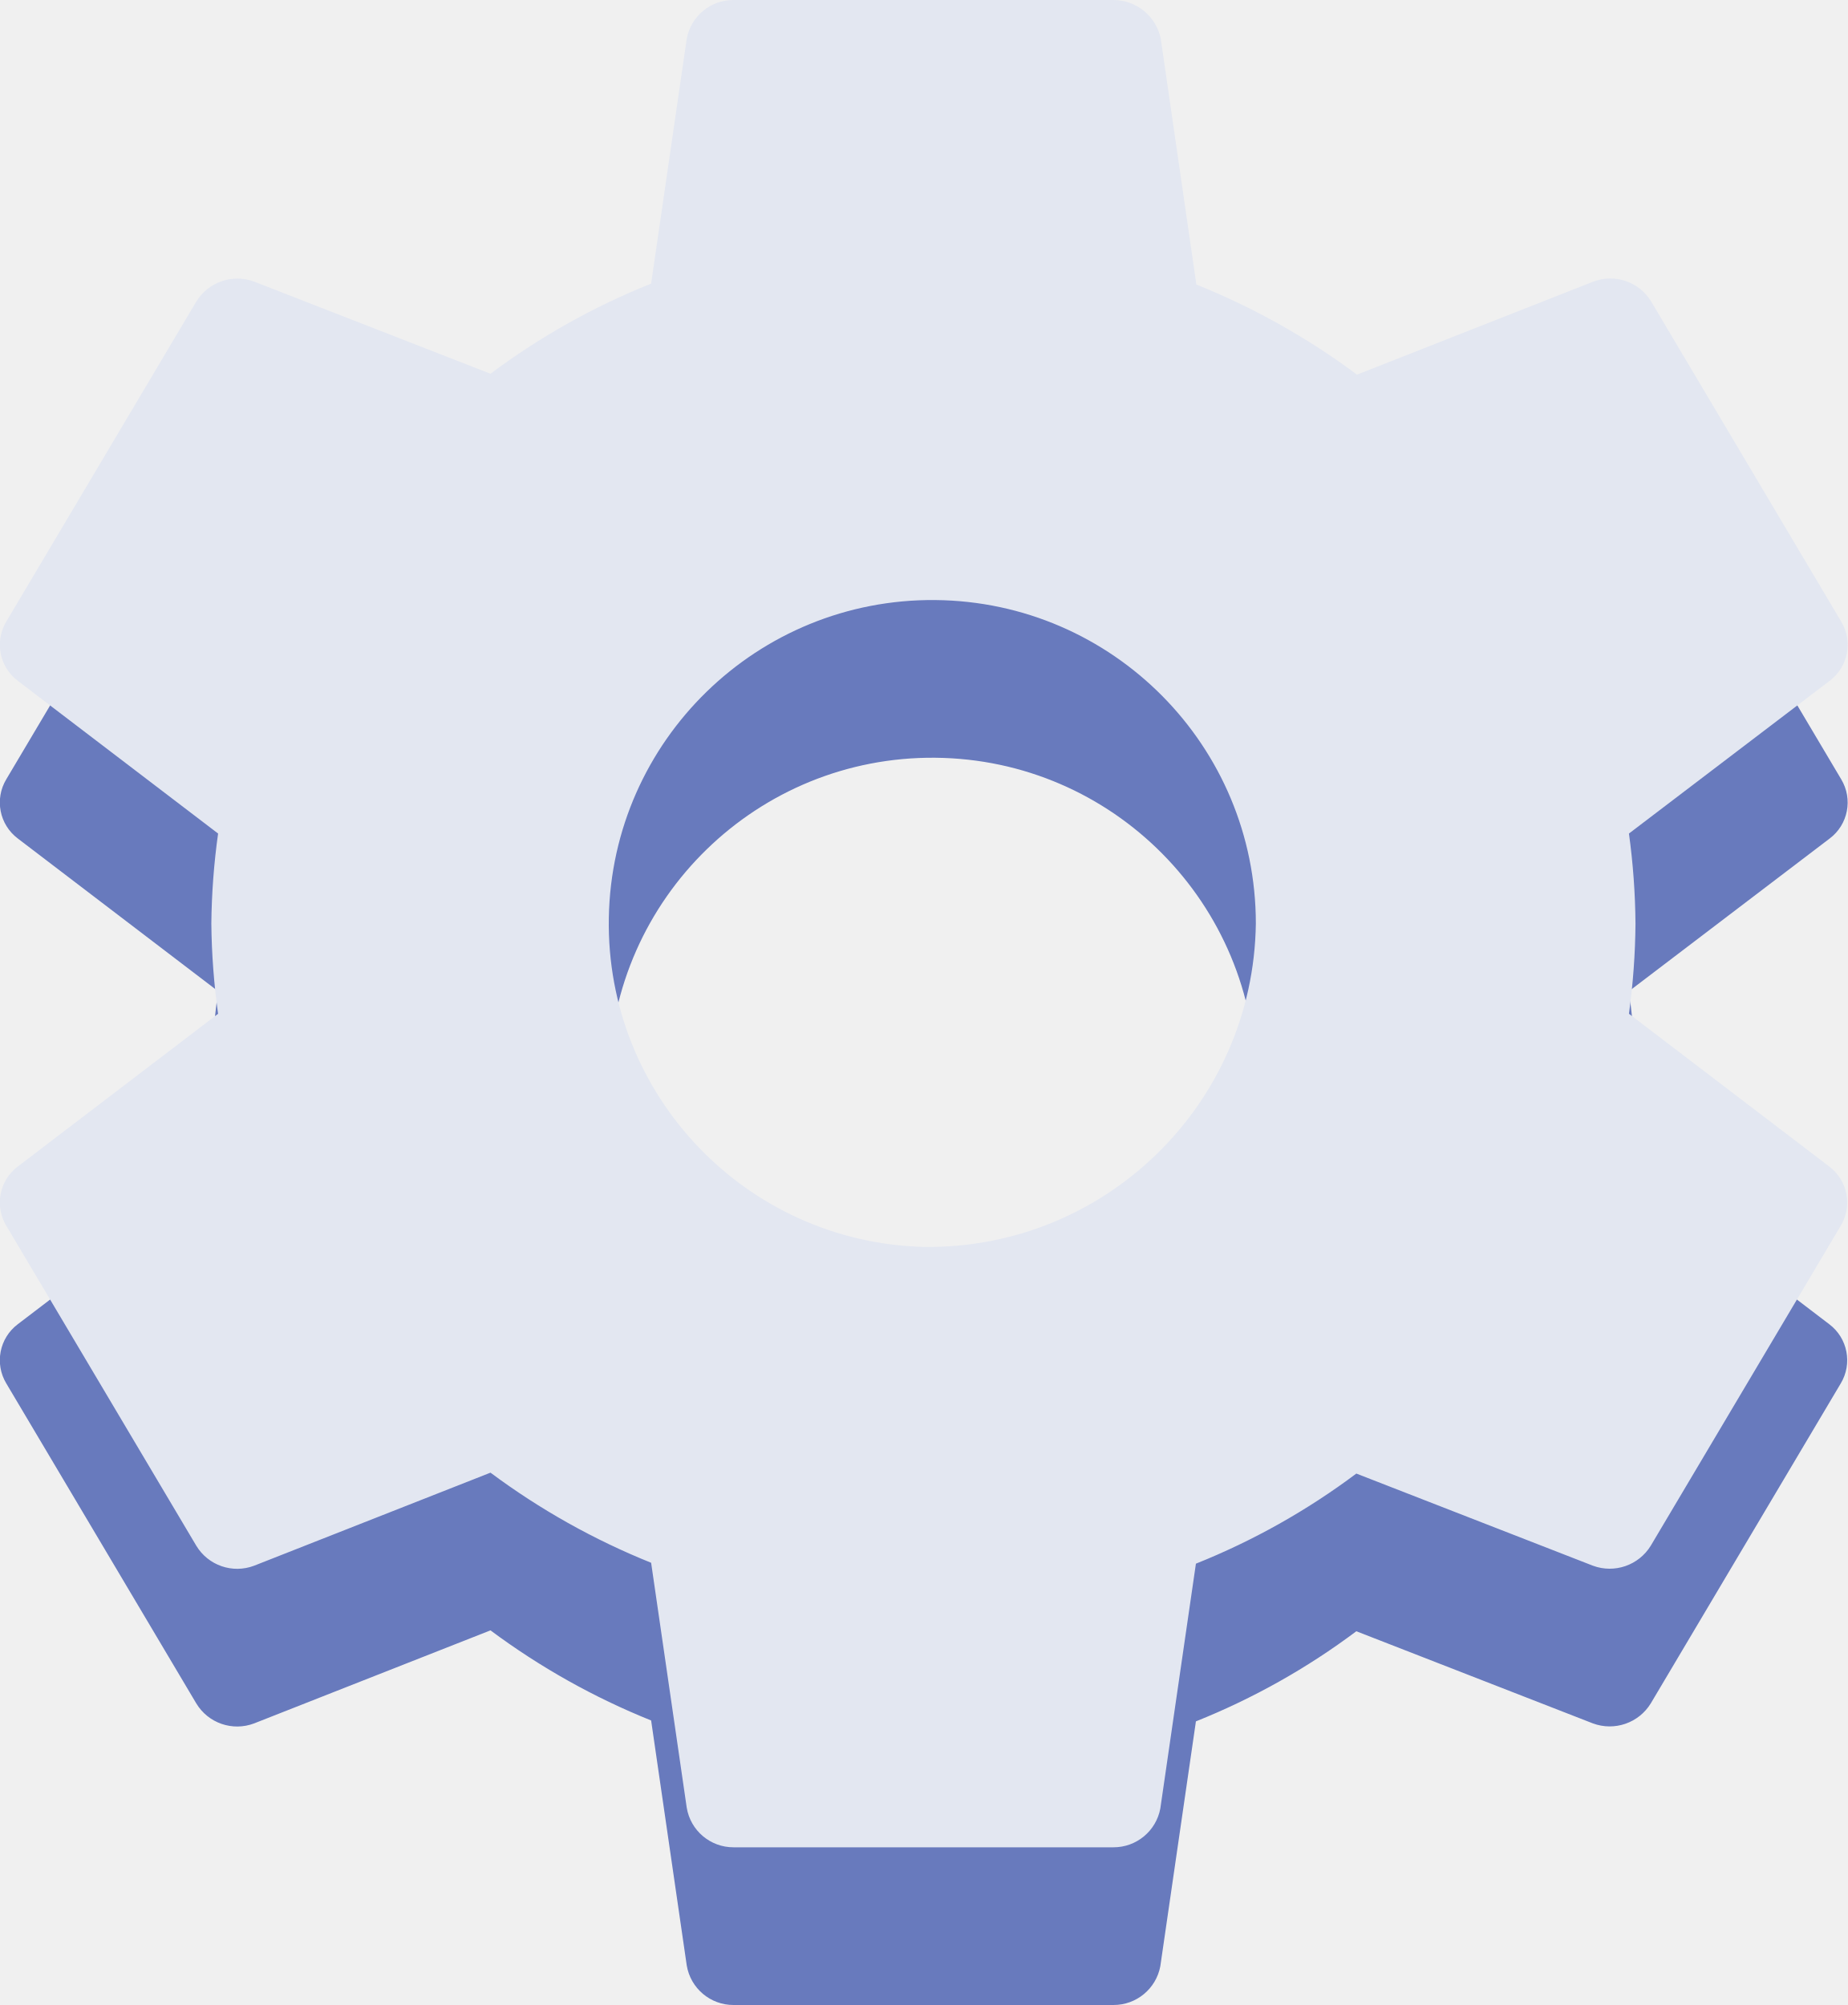
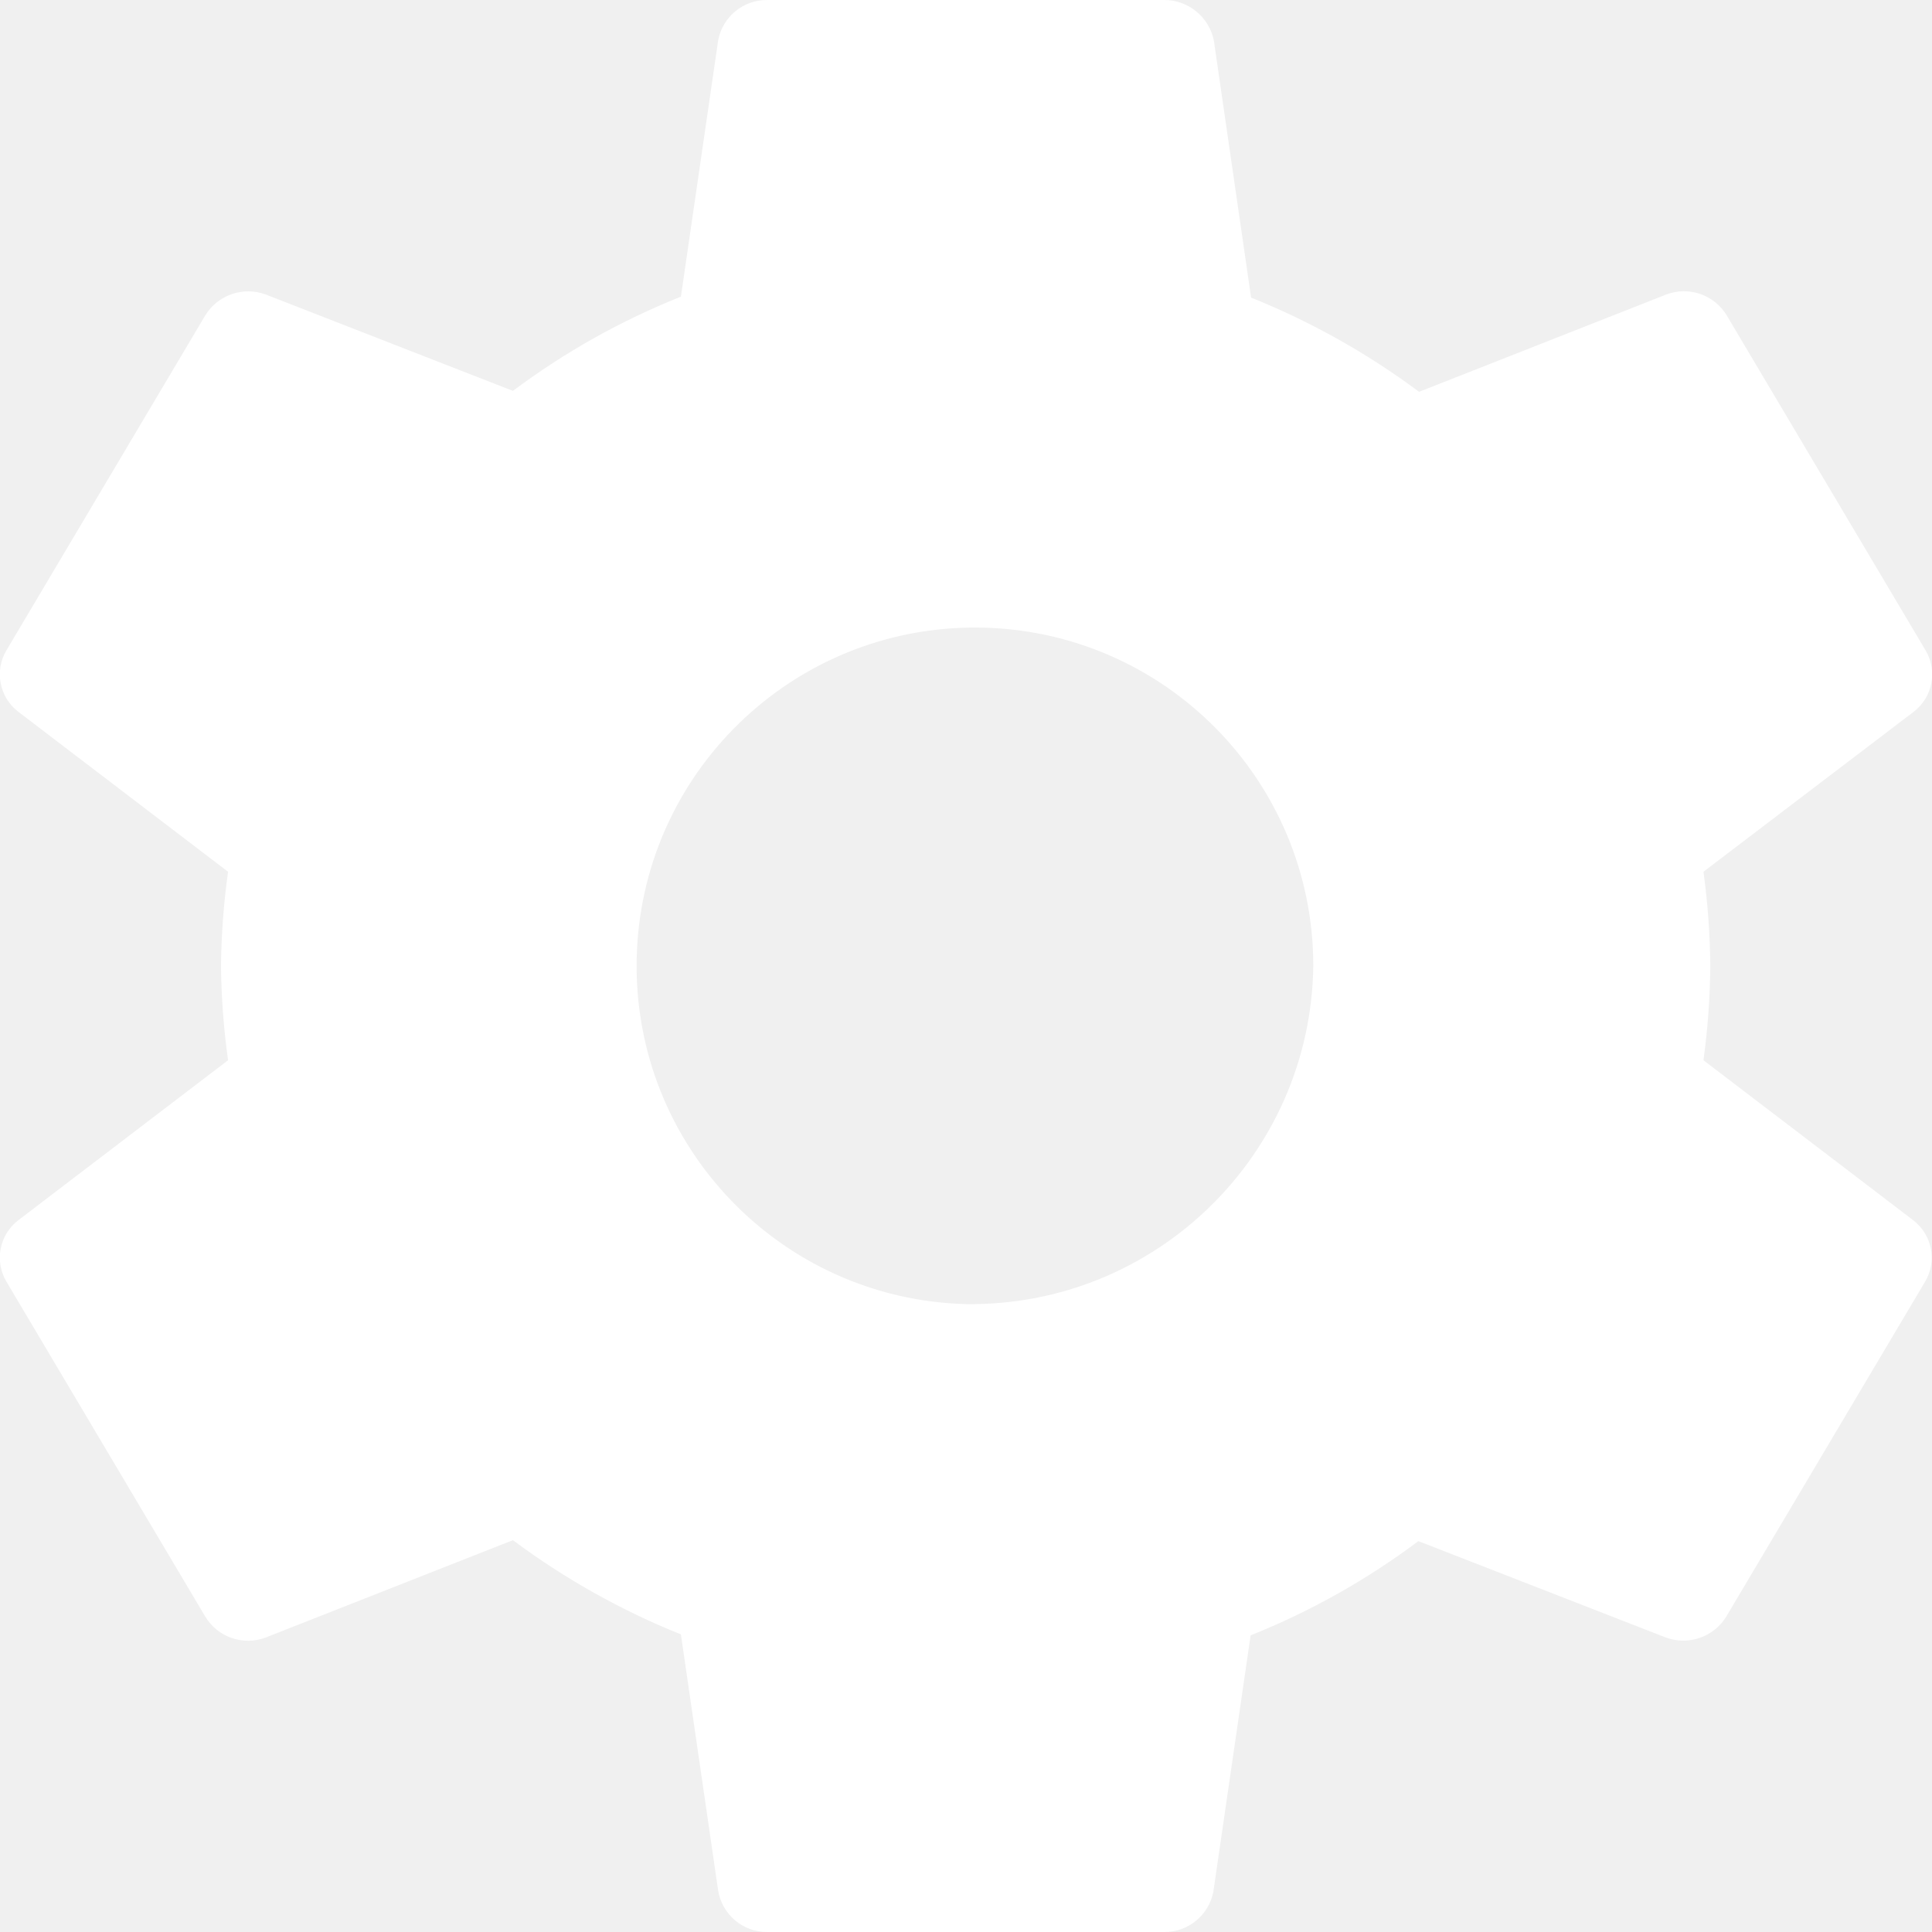
- <svg xmlns="http://www.w3.org/2000/svg" viewBox="0 0 82 89">
+ <svg xmlns="http://www.w3.org/2000/svg" viewBox="0 0 82 82">
  <defs>
-     <style>.cls-1{fill:#687abd;}.cls-2{fill:#e3e7f1;}</style>
+     <style>.cls-1{fill:#fff;}</style>
  </defs>
  <g id="Слой_2" data-name="Слой 2">
    <g id="Menu">
-       <path class="cls-1" d="M81.19,58.78,72.3,52a31.12,31.12,0,0,0,.29-4,31.12,31.12,0,0,0-.29-4l8.91-6.78a2,2,0,0,0,.51-2.63l-8.43-14.2a2.12,2.12,0,0,0-2.57-.89L60.23,23.63a31.81,31.81,0,0,0-7.13-4L51.52,8.72A2.15,2.15,0,0,0,49.42,7H32.56a2.1,2.1,0,0,0-2.08,1.72L28.9,19.59a31.26,31.26,0,0,0-7.13,4L11.28,19.5a2.14,2.14,0,0,0-2.57.89L.28,34.59a2,2,0,0,0,.51,2.63L9.68,44a31.12,31.12,0,0,0-.3,4,31.12,31.12,0,0,0,.3,4L.79,58.78a2,2,0,0,0-.51,2.63l8.43,14.2a2.12,2.12,0,0,0,2.57.89l10.49-4.13a31.81,31.81,0,0,0,7.13,4l1.58,10.87A2.1,2.1,0,0,0,32.56,89H49.42a2.11,2.11,0,0,0,2.08-1.72l1.58-10.87a31.19,31.19,0,0,0,7.12-4L70.7,76.5a2.14,2.14,0,0,0,2.57-.89l8.43-14.2A2,2,0,0,0,81.19,58.78ZM41,62.35A14.36,14.36,0,1,1,55.74,48,14.55,14.55,0,0,1,41,62.35Z" />
-       <path class="cls-2" d="M81.19,51.78,72.3,45a31.12,31.12,0,0,0,.29-4,31.12,31.12,0,0,0-.29-4l8.91-6.78a2,2,0,0,0,.51-2.63l-8.43-14.2a2.12,2.12,0,0,0-2.57-.89L60.23,16.63a31.81,31.81,0,0,0-7.13-4L51.52,1.72A2.15,2.15,0,0,0,49.42,0H32.56a2.1,2.1,0,0,0-2.08,1.72L28.9,12.59a31.26,31.26,0,0,0-7.13,4L11.28,12.5a2.14,2.14,0,0,0-2.57.89L.28,27.59a2,2,0,0,0,.51,2.63L9.68,37a31.12,31.12,0,0,0-.3,4,31.12,31.12,0,0,0,.3,4L.79,51.78a2,2,0,0,0-.51,2.63l8.43,14.2a2.12,2.12,0,0,0,2.57.89l10.49-4.13a31.81,31.81,0,0,0,7.13,4l1.58,10.87A2.1,2.1,0,0,0,32.56,82H49.42a2.11,2.11,0,0,0,2.08-1.72l1.58-10.87a31.19,31.19,0,0,0,7.12-4L70.7,69.5a2.14,2.14,0,0,0,2.57-.89l8.43-14.2A2,2,0,0,0,81.19,51.78ZM41,55.35A14.36,14.36,0,1,1,55.74,41,14.55,14.55,0,0,1,41,55.35Z" />
+       <path class="cls-1" d="M81.19,51.78,72.3,45a31.12,31.12,0,0,0,.29-4,31.12,31.12,0,0,0-.29-4l8.91-6.78a2,2,0,0,0,.51-2.63l-8.43-14.2a2.12,2.12,0,0,0-2.57-.89L60.23,16.63a31.81,31.81,0,0,0-7.13-4L51.52,1.72A2.15,2.15,0,0,0,49.42,0H32.56a2.1,2.1,0,0,0-2.08,1.72L28.9,12.59a31.26,31.26,0,0,0-7.13,4L11.28,12.5a2.14,2.14,0,0,0-2.57.89L.28,27.59a2,2,0,0,0,.51,2.63L9.68,37a31.12,31.12,0,0,0-.3,4,31.12,31.12,0,0,0,.3,4L.79,51.78a2,2,0,0,0-.51,2.63l8.43,14.2a2.12,2.12,0,0,0,2.57.89l10.49-4.13a31.81,31.81,0,0,0,7.13,4l1.58,10.87A2.1,2.1,0,0,0,32.56,82H49.42a2.11,2.11,0,0,0,2.08-1.72l1.58-10.87a31.19,31.19,0,0,0,7.12-4L70.7,69.5a2.14,2.14,0,0,0,2.57-.89l8.43-14.2A2,2,0,0,0,81.19,51.78ZM41,55.35A14.36,14.36,0,1,1,55.74,41,14.55,14.55,0,0,1,41,55.35Z" />
    </g>
  </g>
</svg>
